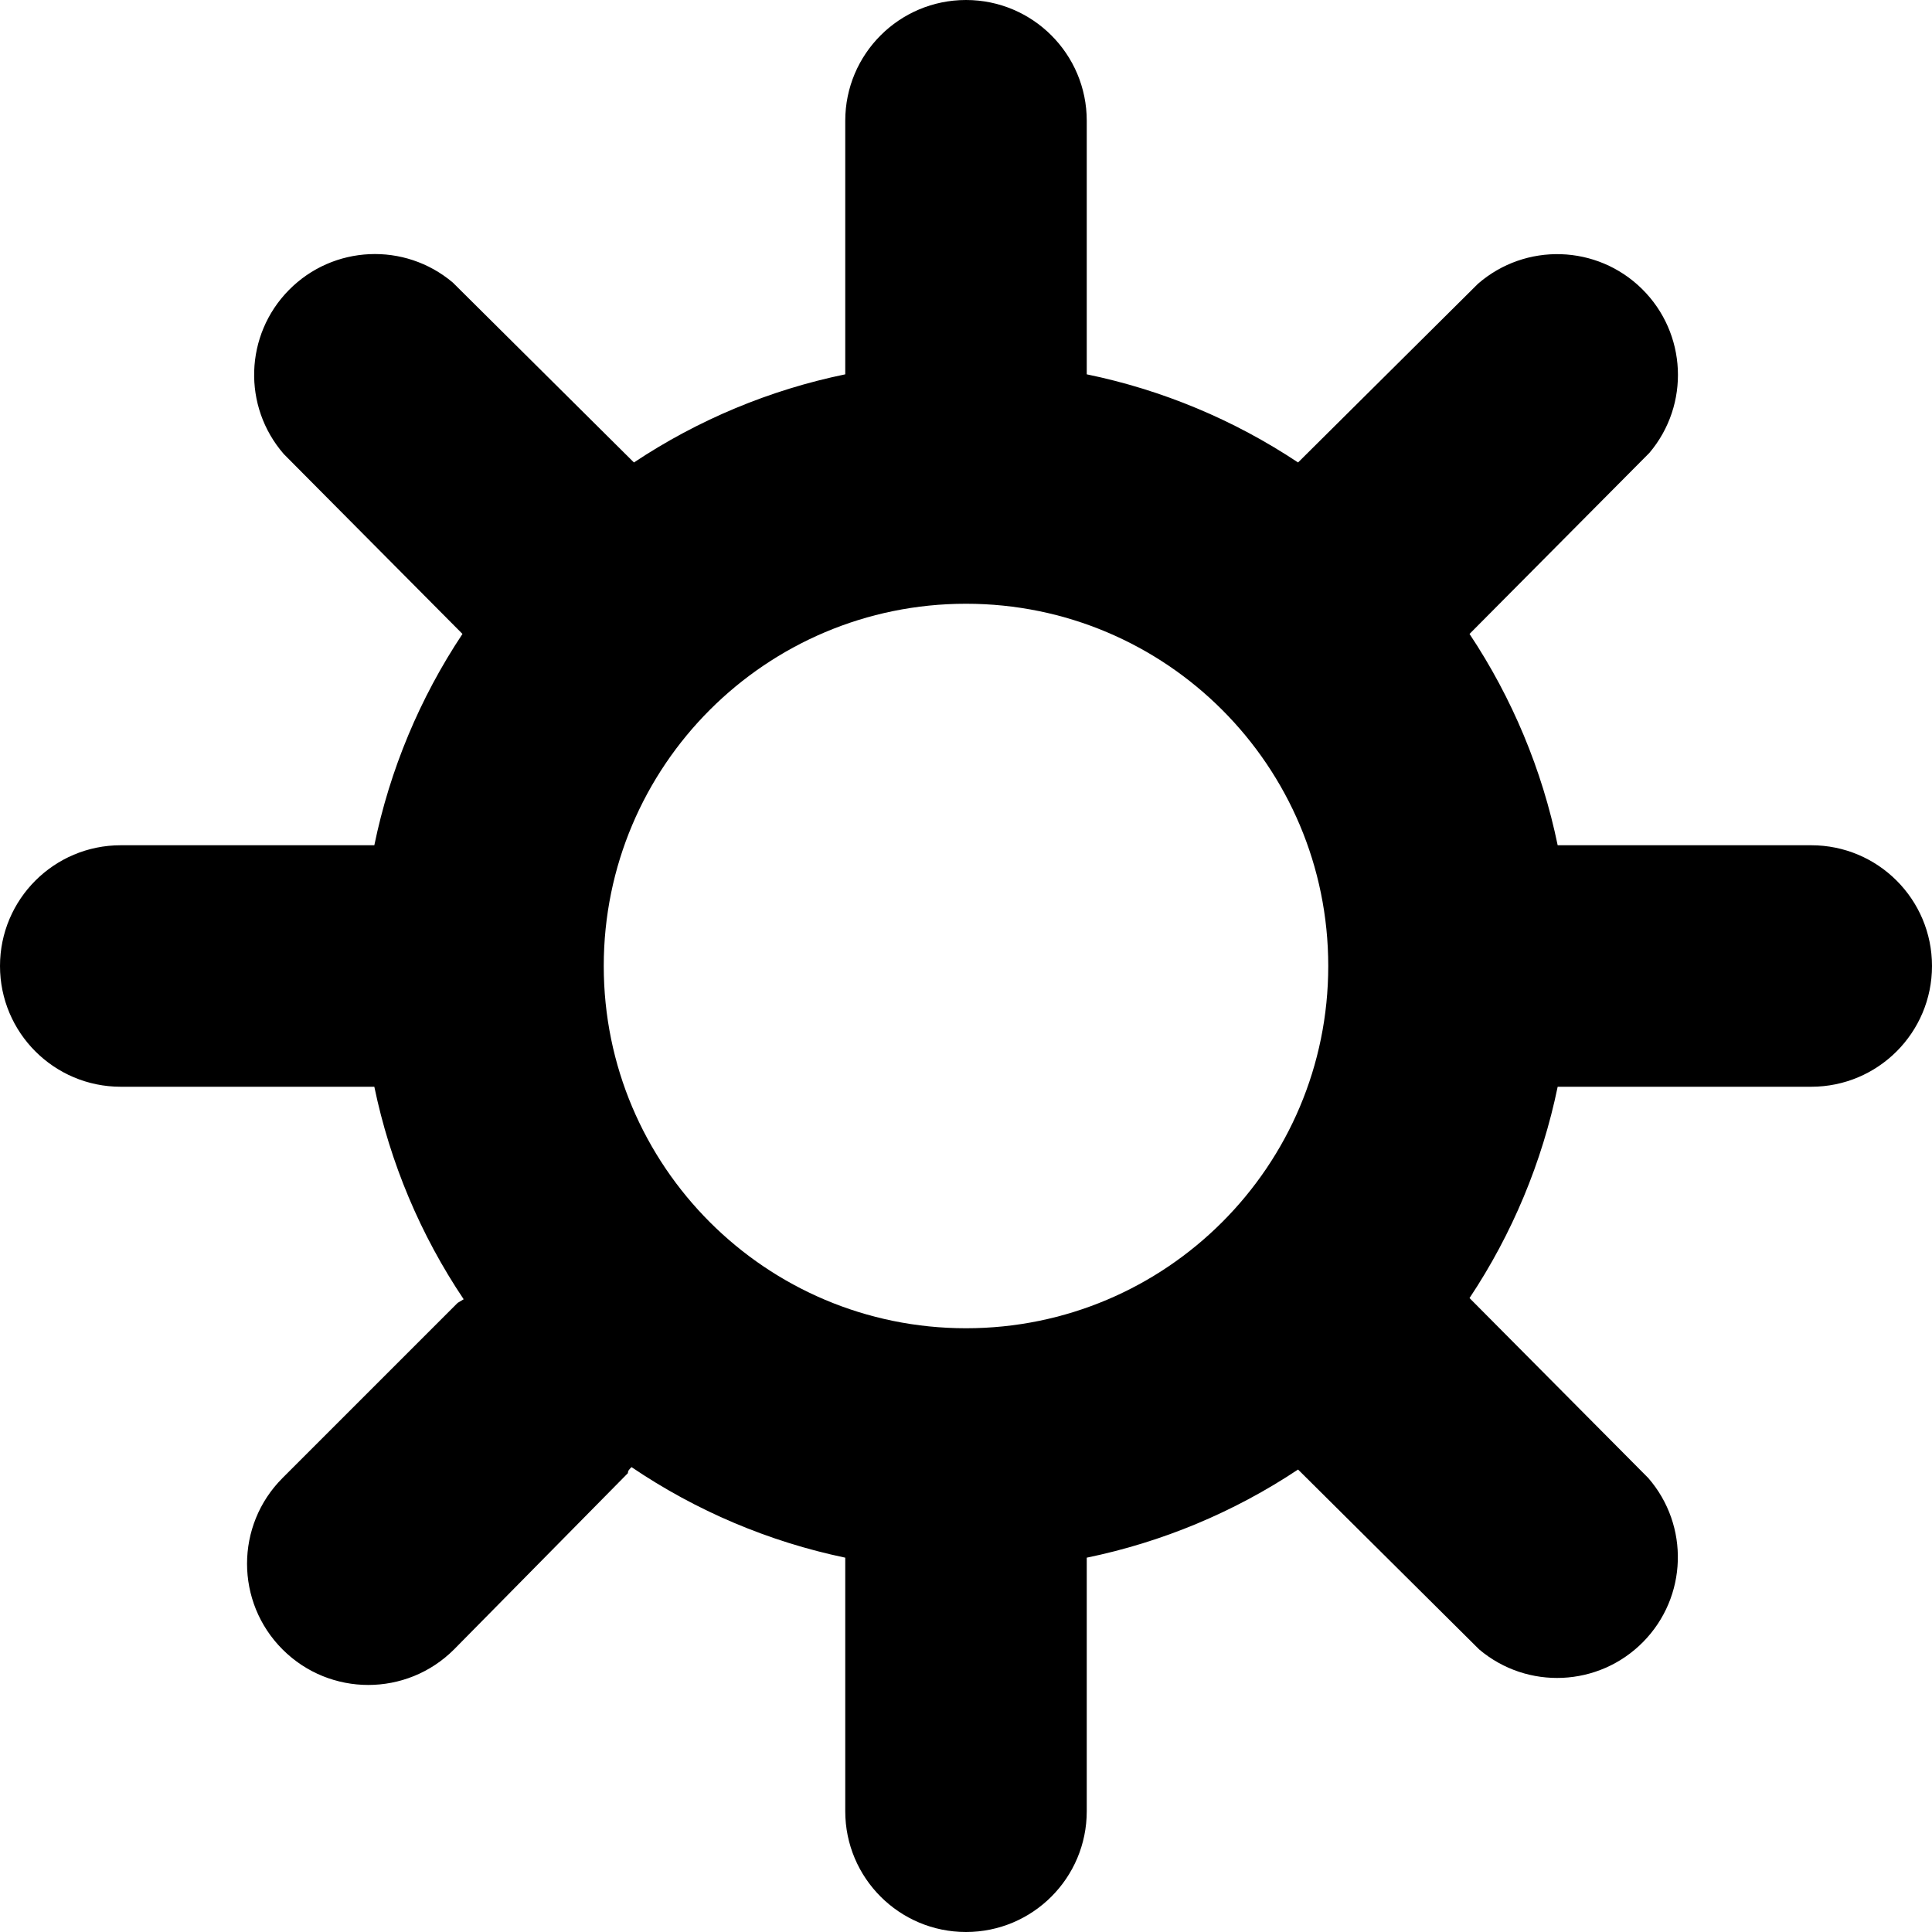
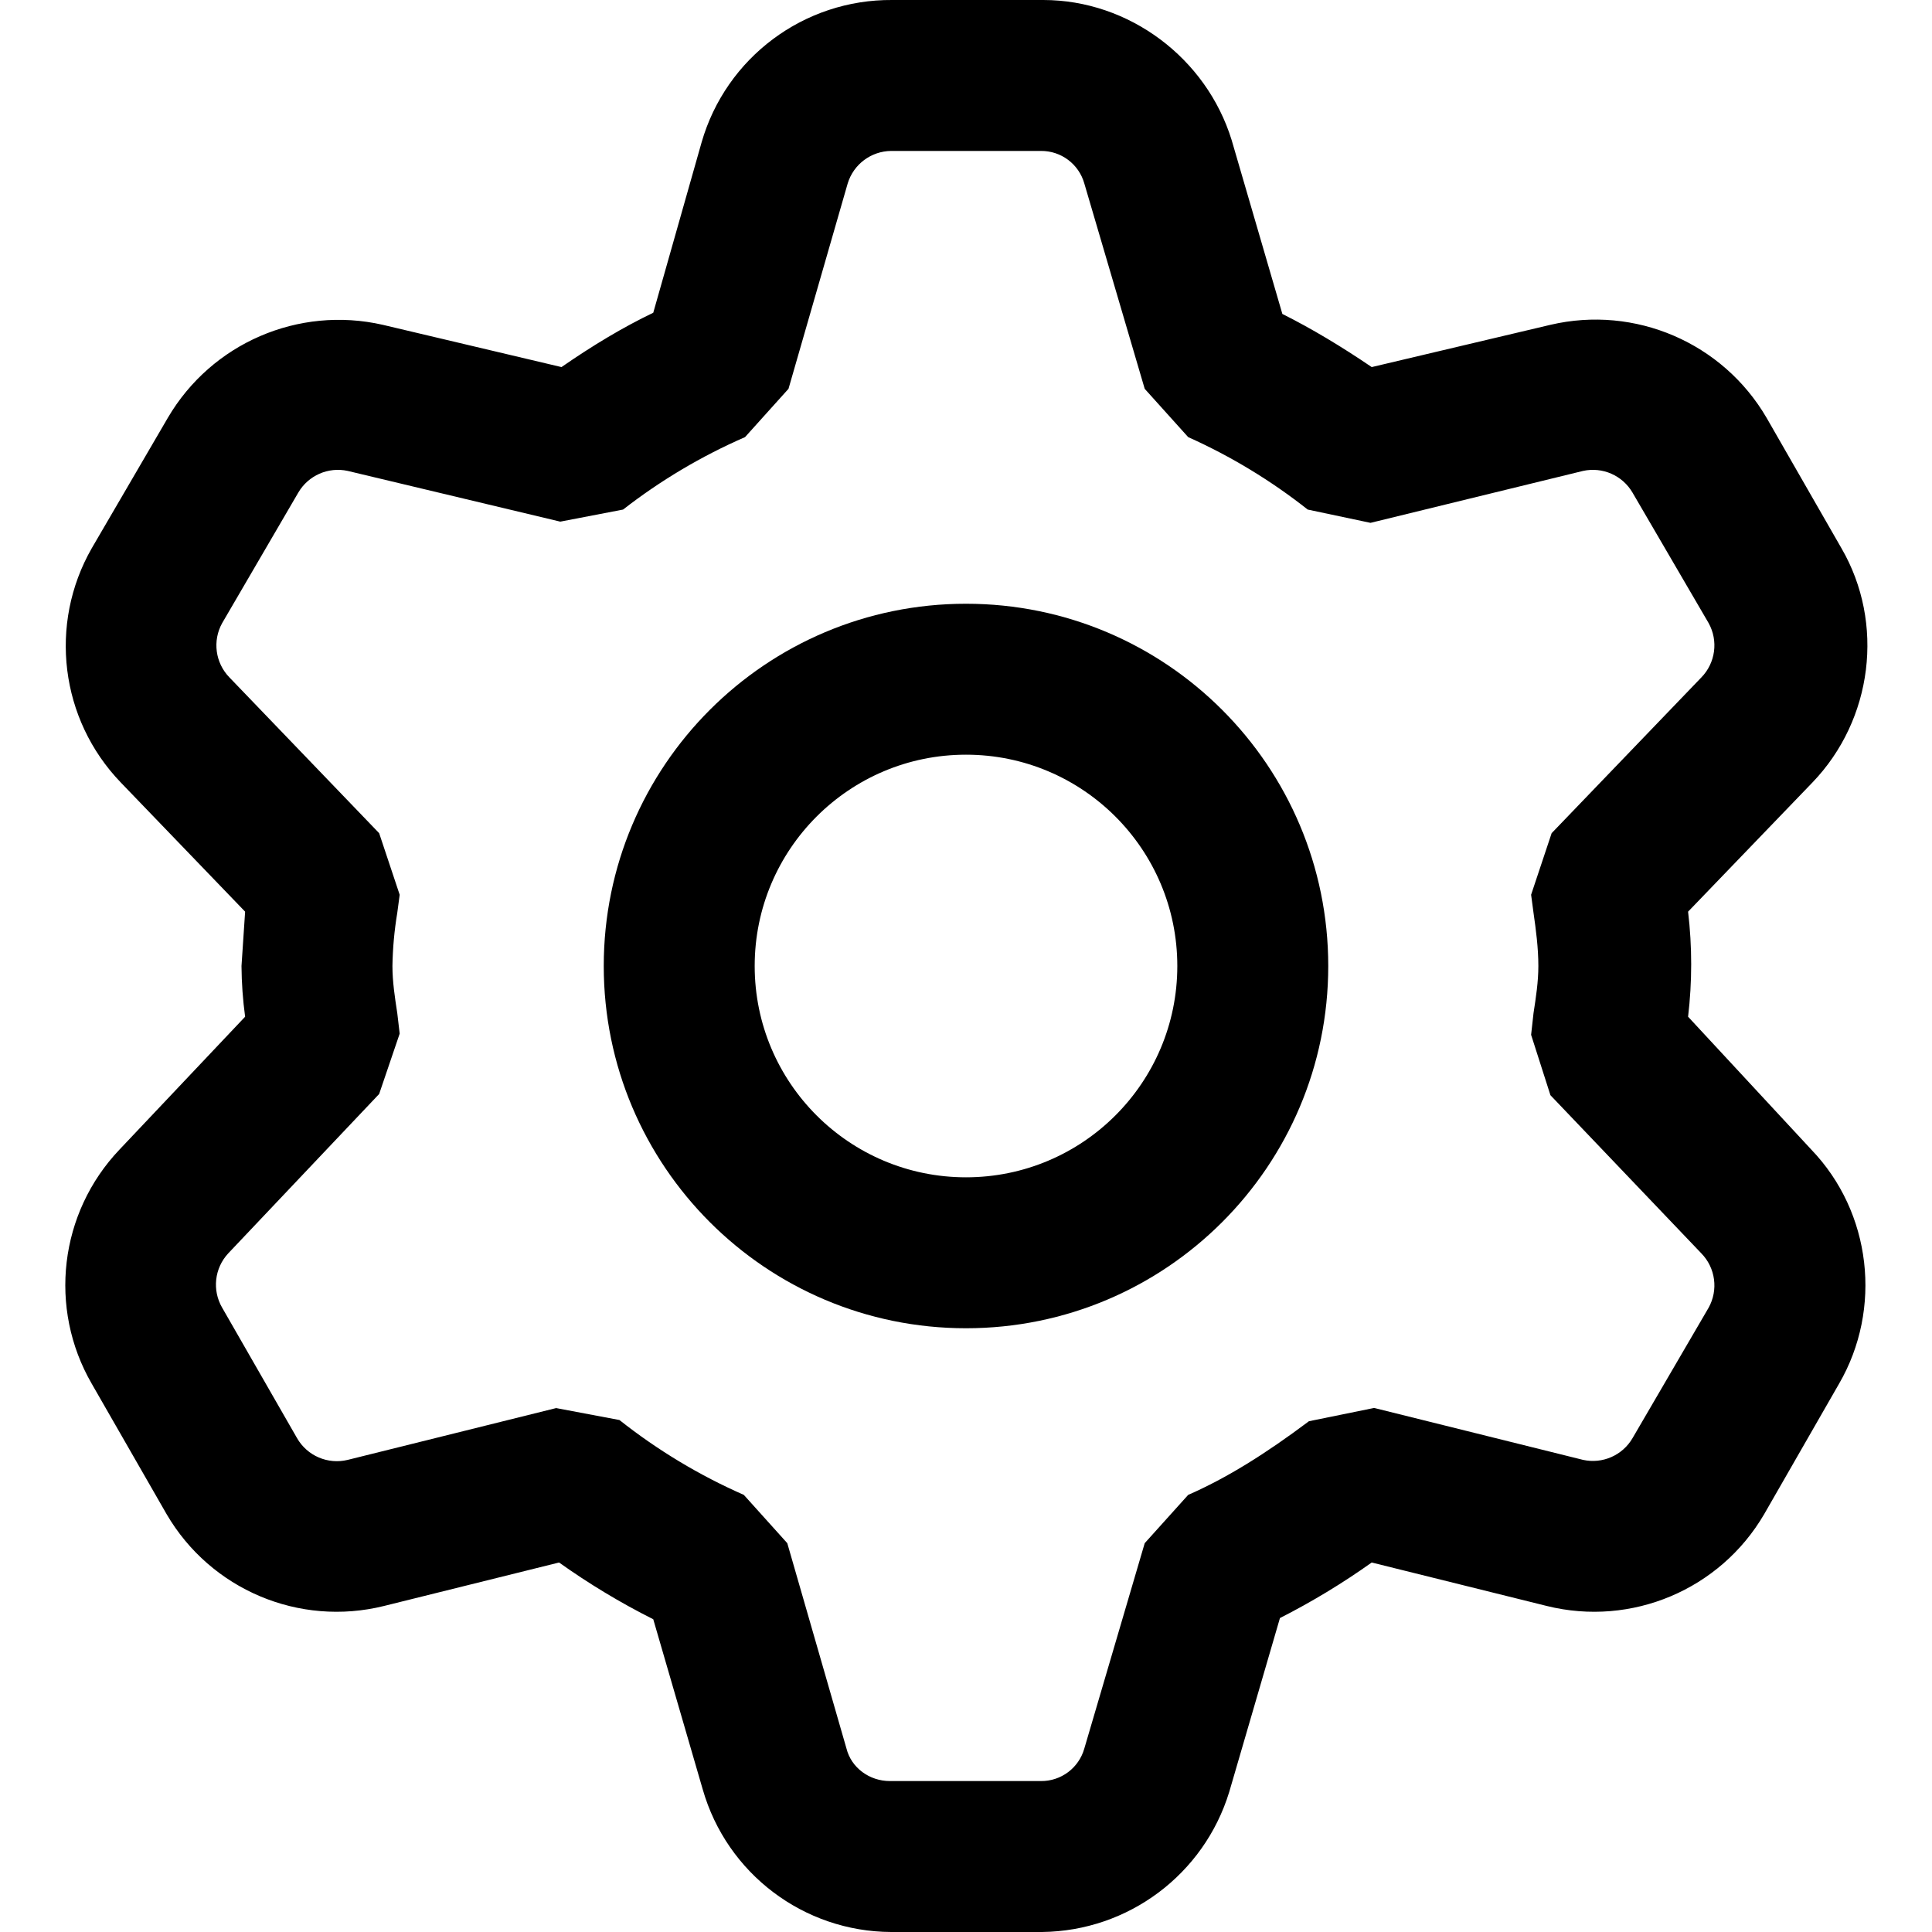
- <svg xmlns="http://www.w3.org/2000/svg" id="icon_pref" width="16" height="16">
-   <path d="M15 7h-2.1a4.97 4.97 0 0 0-.73-1.75l1.49-1.5a1 1 0 0 0-1.42-1.4l-1.49 1.48A4.97 4.97 0 0 0 9 3.1V1a1 1 0 0 0-2 0v2.1a4.97 4.97 0 0 0-1.75.73l-1.5-1.49a1 1 0 0 0-1.4 1.42l1.48 1.49A4.97 4.97 0 0 0 3.1 7H1a1 1 0 0 0 0 2h2.1a4.97 4.97 0 0 0 .74 1.76l-.05.03-1.45 1.45a1 1 0 1 0 1.42 1.42L5.2 12.2c0-.02.01-.03.03-.05A4.97 4.97 0 0 0 7 12.9V15a1 1 0 0 0 2 0v-2.1a4.97 4.97 0 0 0 1.75-.73l1.5 1.49a1 1 0 0 0 1.4-1.42l-1.48-1.49A4.97 4.97 0 0 0 12.9 9H15a1 1 0 0 0 0-2zM5 8a3 3 0 1 1 3 3 3 3 0 0 1-3-3z" />
+ <svg xmlns="http://www.w3.org/2000/svg" id="icon_pref" viewBox="0 0 16 16">
+   <path d="M8.63 16H7.38a1.63 1.63 0 0 1-1.56-1.18l-.41-1.41a5.94 5.94 0 0 1-.78-.47l-1.45.36a1.63 1.63 0 0 1-1.8-.76l-.62-1.08a1.63 1.63 0 0 1 .23-1.94l1.04-1.1A3.28 3.28 0 0 1 2 8l.03-.45L1 6.48a1.63 1.63 0 0 1-.24-1.94l.63-1.08a1.64 1.64 0 0 1 1.78-.77l1.48.35c.26-.18.51-.33.76-.45l.4-1.41A1.63 1.63 0 0 1 7.39 0h1.25c.71 0 1.35.48 1.56 1.16l.42 1.44c.24.12.49.27.74.44l1.48-.35a1.64 1.64 0 0 1 1.79.77l.62 1.08c.36.62.26 1.42-.24 1.94l-1.03 1.07a3.7 3.7 0 0 1 0 .87L15 9.52c.5.52.59 1.32.23 1.94l-.62 1.08a1.63 1.63 0 0 1-1.8.76l-1.45-.36a6 6 0 0 1-.76.46l-.42 1.44A1.64 1.64 0 0 1 8.63 16zM4.6 11.66l.53.1a4.72 4.72 0 0 0 1.03.62l.36.4.49 1.7c.04.16.19.27.36.27h1.25a.37.37 0 0 0 .36-.27l.5-1.7.36-.4c.32-.14.64-.34 1-.61l.54-.11 1.73.43a.38.38 0 0 0 .41-.18l.63-1.08a.38.38 0 0 0-.06-.45l-1.25-1.31-.16-.5.02-.18c.02-.13.04-.26.04-.39 0-.15-.02-.3-.04-.44l-.02-.15.17-.51 1.24-1.29a.38.38 0 0 0 .06-.45l-.63-1.08a.38.38 0 0 0-.41-.18l-1.76.43-.52-.11a4.7 4.7 0 0 0-.99-.6l-.36-.4-.5-1.7a.37.37 0 0 0-.36-.27H7.38a.38.38 0 0 0-.36.27l-.49 1.7-.36.4a4.71 4.71 0 0 0-1.01.6l-.52.1-1.76-.42a.38.38 0 0 0-.41.18l-.63 1.08a.38.38 0 0 0 .06.45L3.14 6.9l.17.51-.02.15a2.98 2.98 0 0 0-.04.44c0 .13.02.26.04.39l.02.17-.17.5-1.25 1.32a.38.38 0 0 0-.05.45l.62 1.08a.38.38 0 0 0 .42.18l1.73-.43z" />
+   <path d="M8 6.25a1.75 1.75 0 1 1 0 3.5 1.75 1.75 0 0 1 0-3.5M8 5a3 3 0 1 0 0 6 3 3 0 0 0 0-6z" />
</svg>
